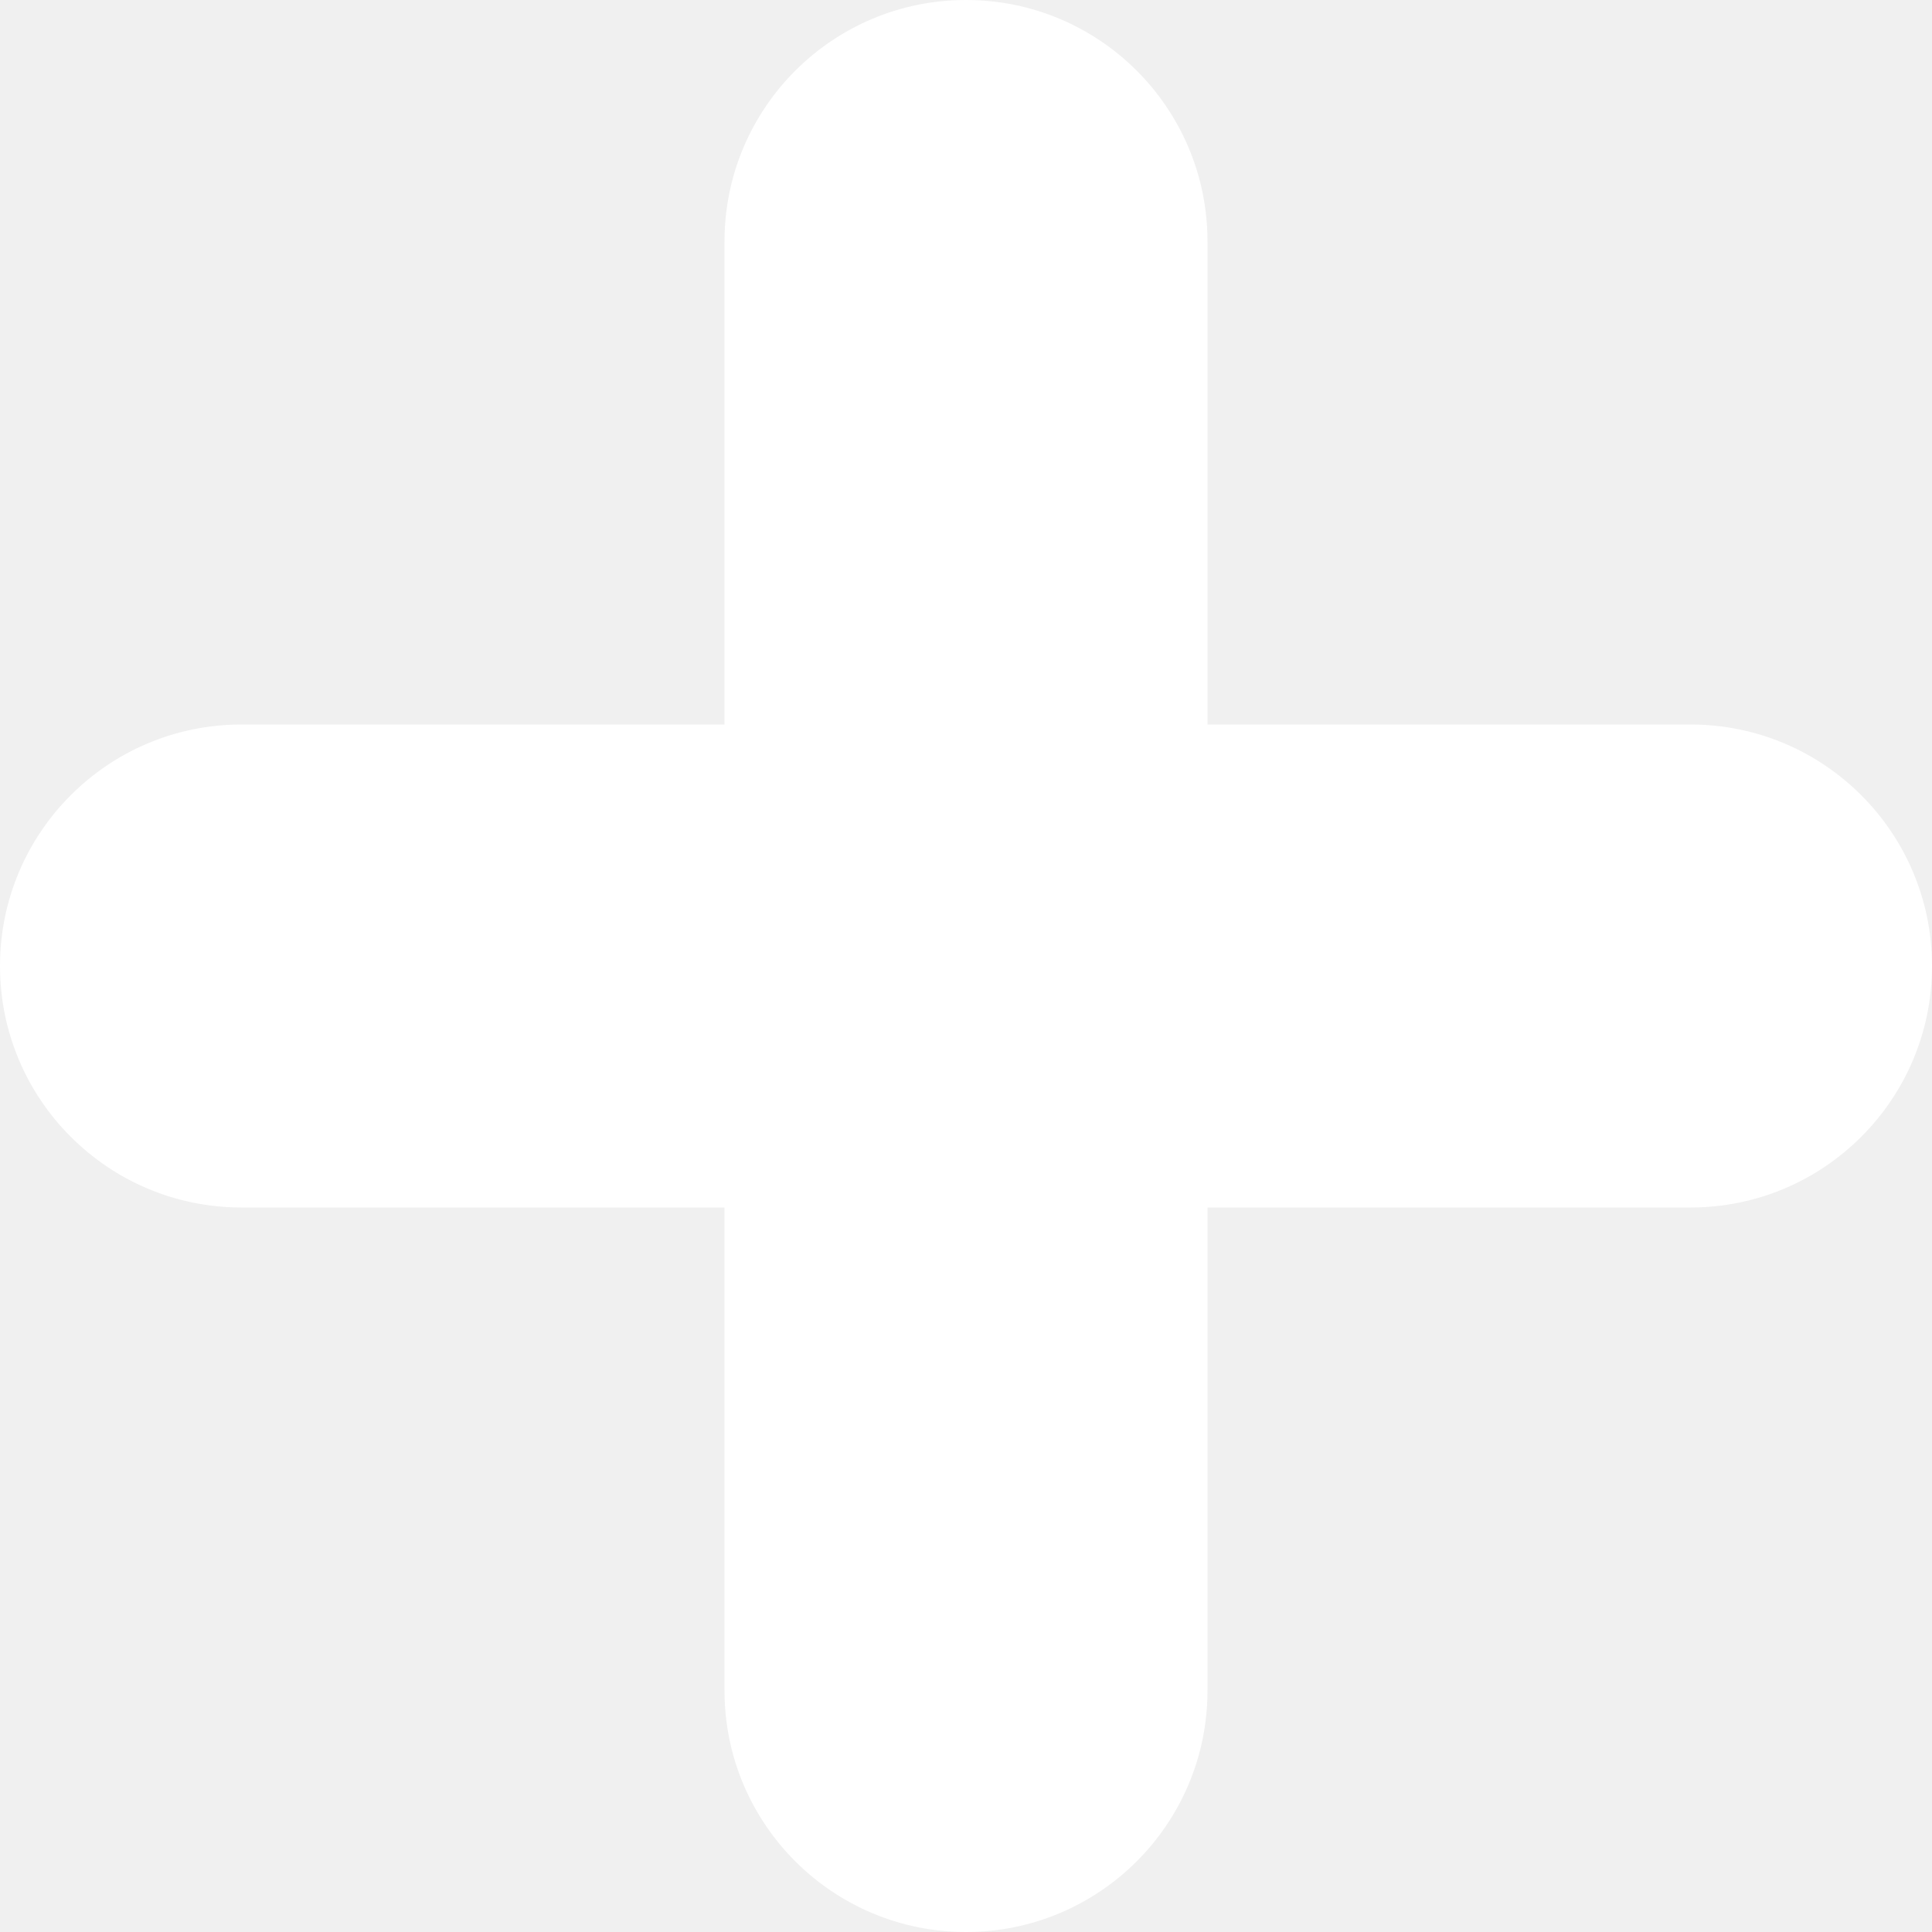
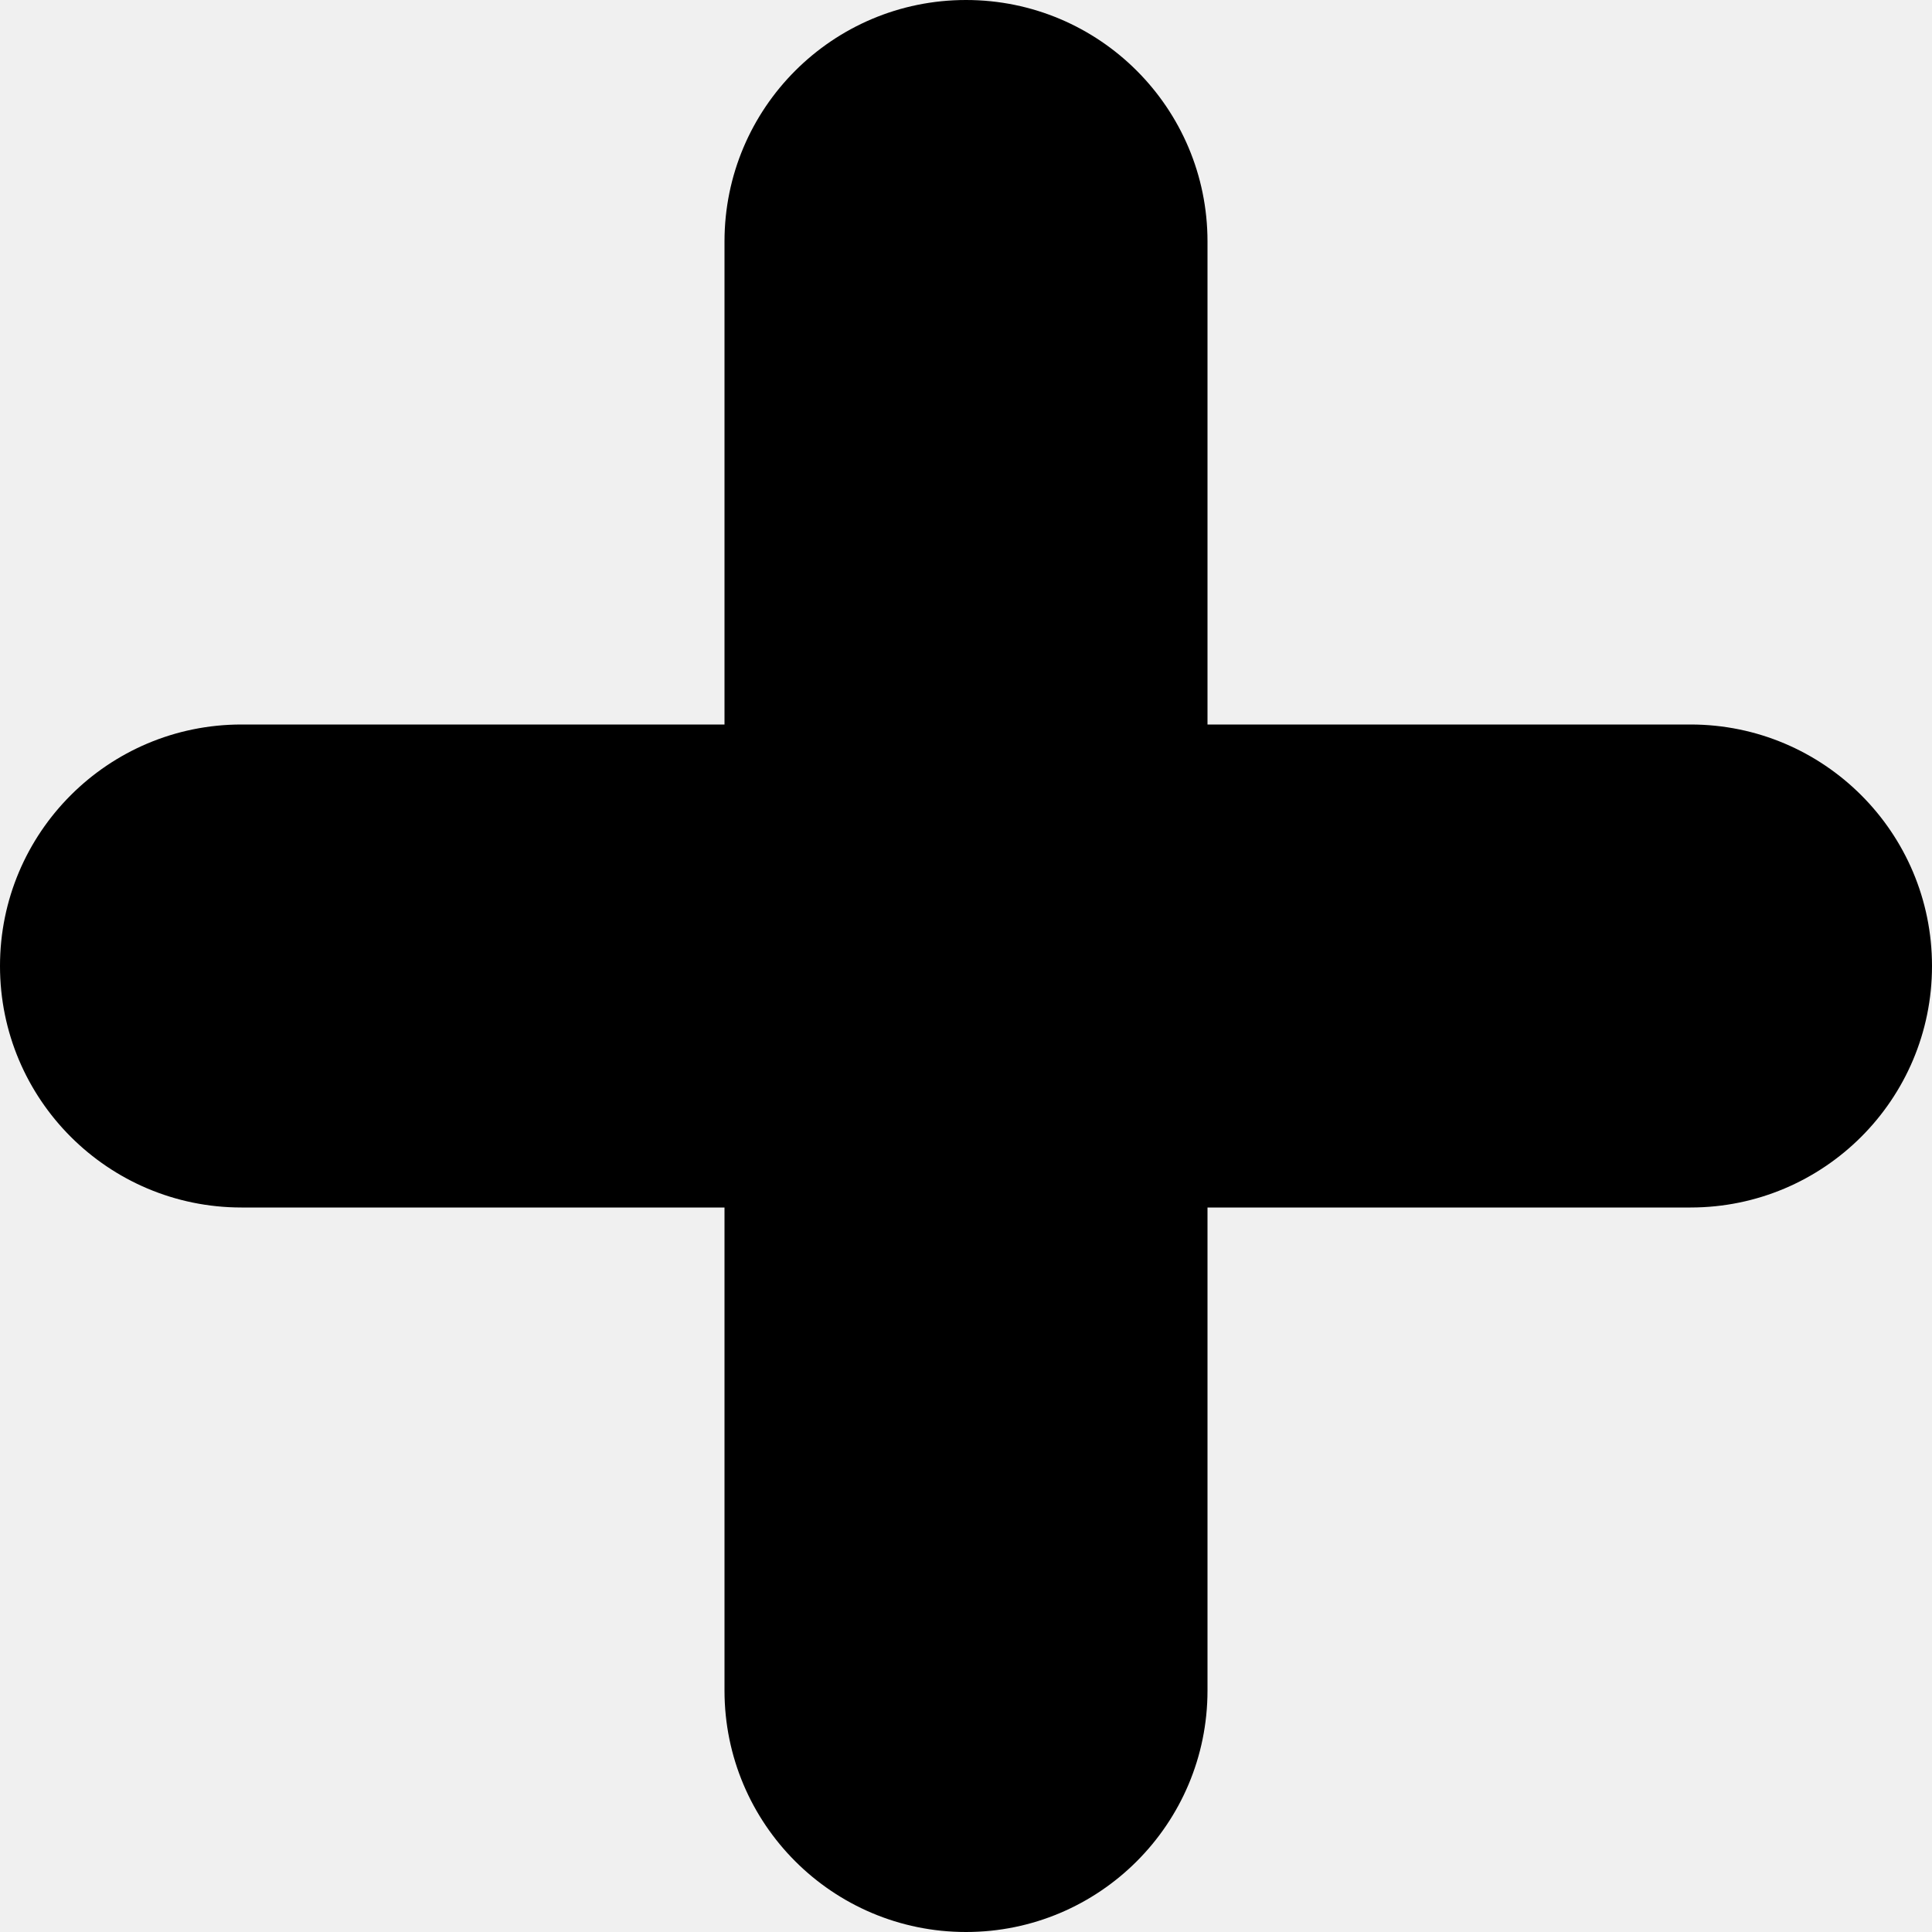
- <svg xmlns="http://www.w3.org/2000/svg" width="12px" height="12px" viewBox="0 0 32 32" version="1.1" fill="#ffffff">
+ <svg xmlns="http://www.w3.org/2000/svg" width="12px" height="12px" viewBox="0 0 32 32" version="1.1" fill="#000000">
  <g id="SVGRepo_bgCarrier" stroke-width="0" />
  <g id="SVGRepo_tracerCarrier" stroke-linecap="round" stroke-linejoin="round" />
  <g id="SVGRepo_iconCarrier">
    <defs> </defs>
    <g id="Page-1" stroke="none" stroke-width="1" fill="none" fill-rule="evenodd">
-       <g id="Icon-Set-Filled" transform="translate(-362, -1037)" fill="#ffffff">
+       <g id="Icon-Set-Filled" transform="translate(-362, -1037)" fill="#000000">
        <path d="M390,1049 L382,1049 L382,1041 C382,1038.79 380.209,1037 378,1037 C375.791,1037 374,1038.79 374,1041 L374,1049 L366,1049 C363.791,1049 362,1050.79 362,1053 C362,1055.21 363.791,1057 366,1057 L374,1057 L374,1065 C374,1067.21 375.791,1069 378,1069 C380.209,1069 382,1067.21 382,1065 L382,1057 L390,1057 C392.209,1057 394,1055.21 394,1053 C394,1050.79 392.209,1049 390,1049" id="plus"> </path>
      </g>
    </g>
  </g>
</svg>
